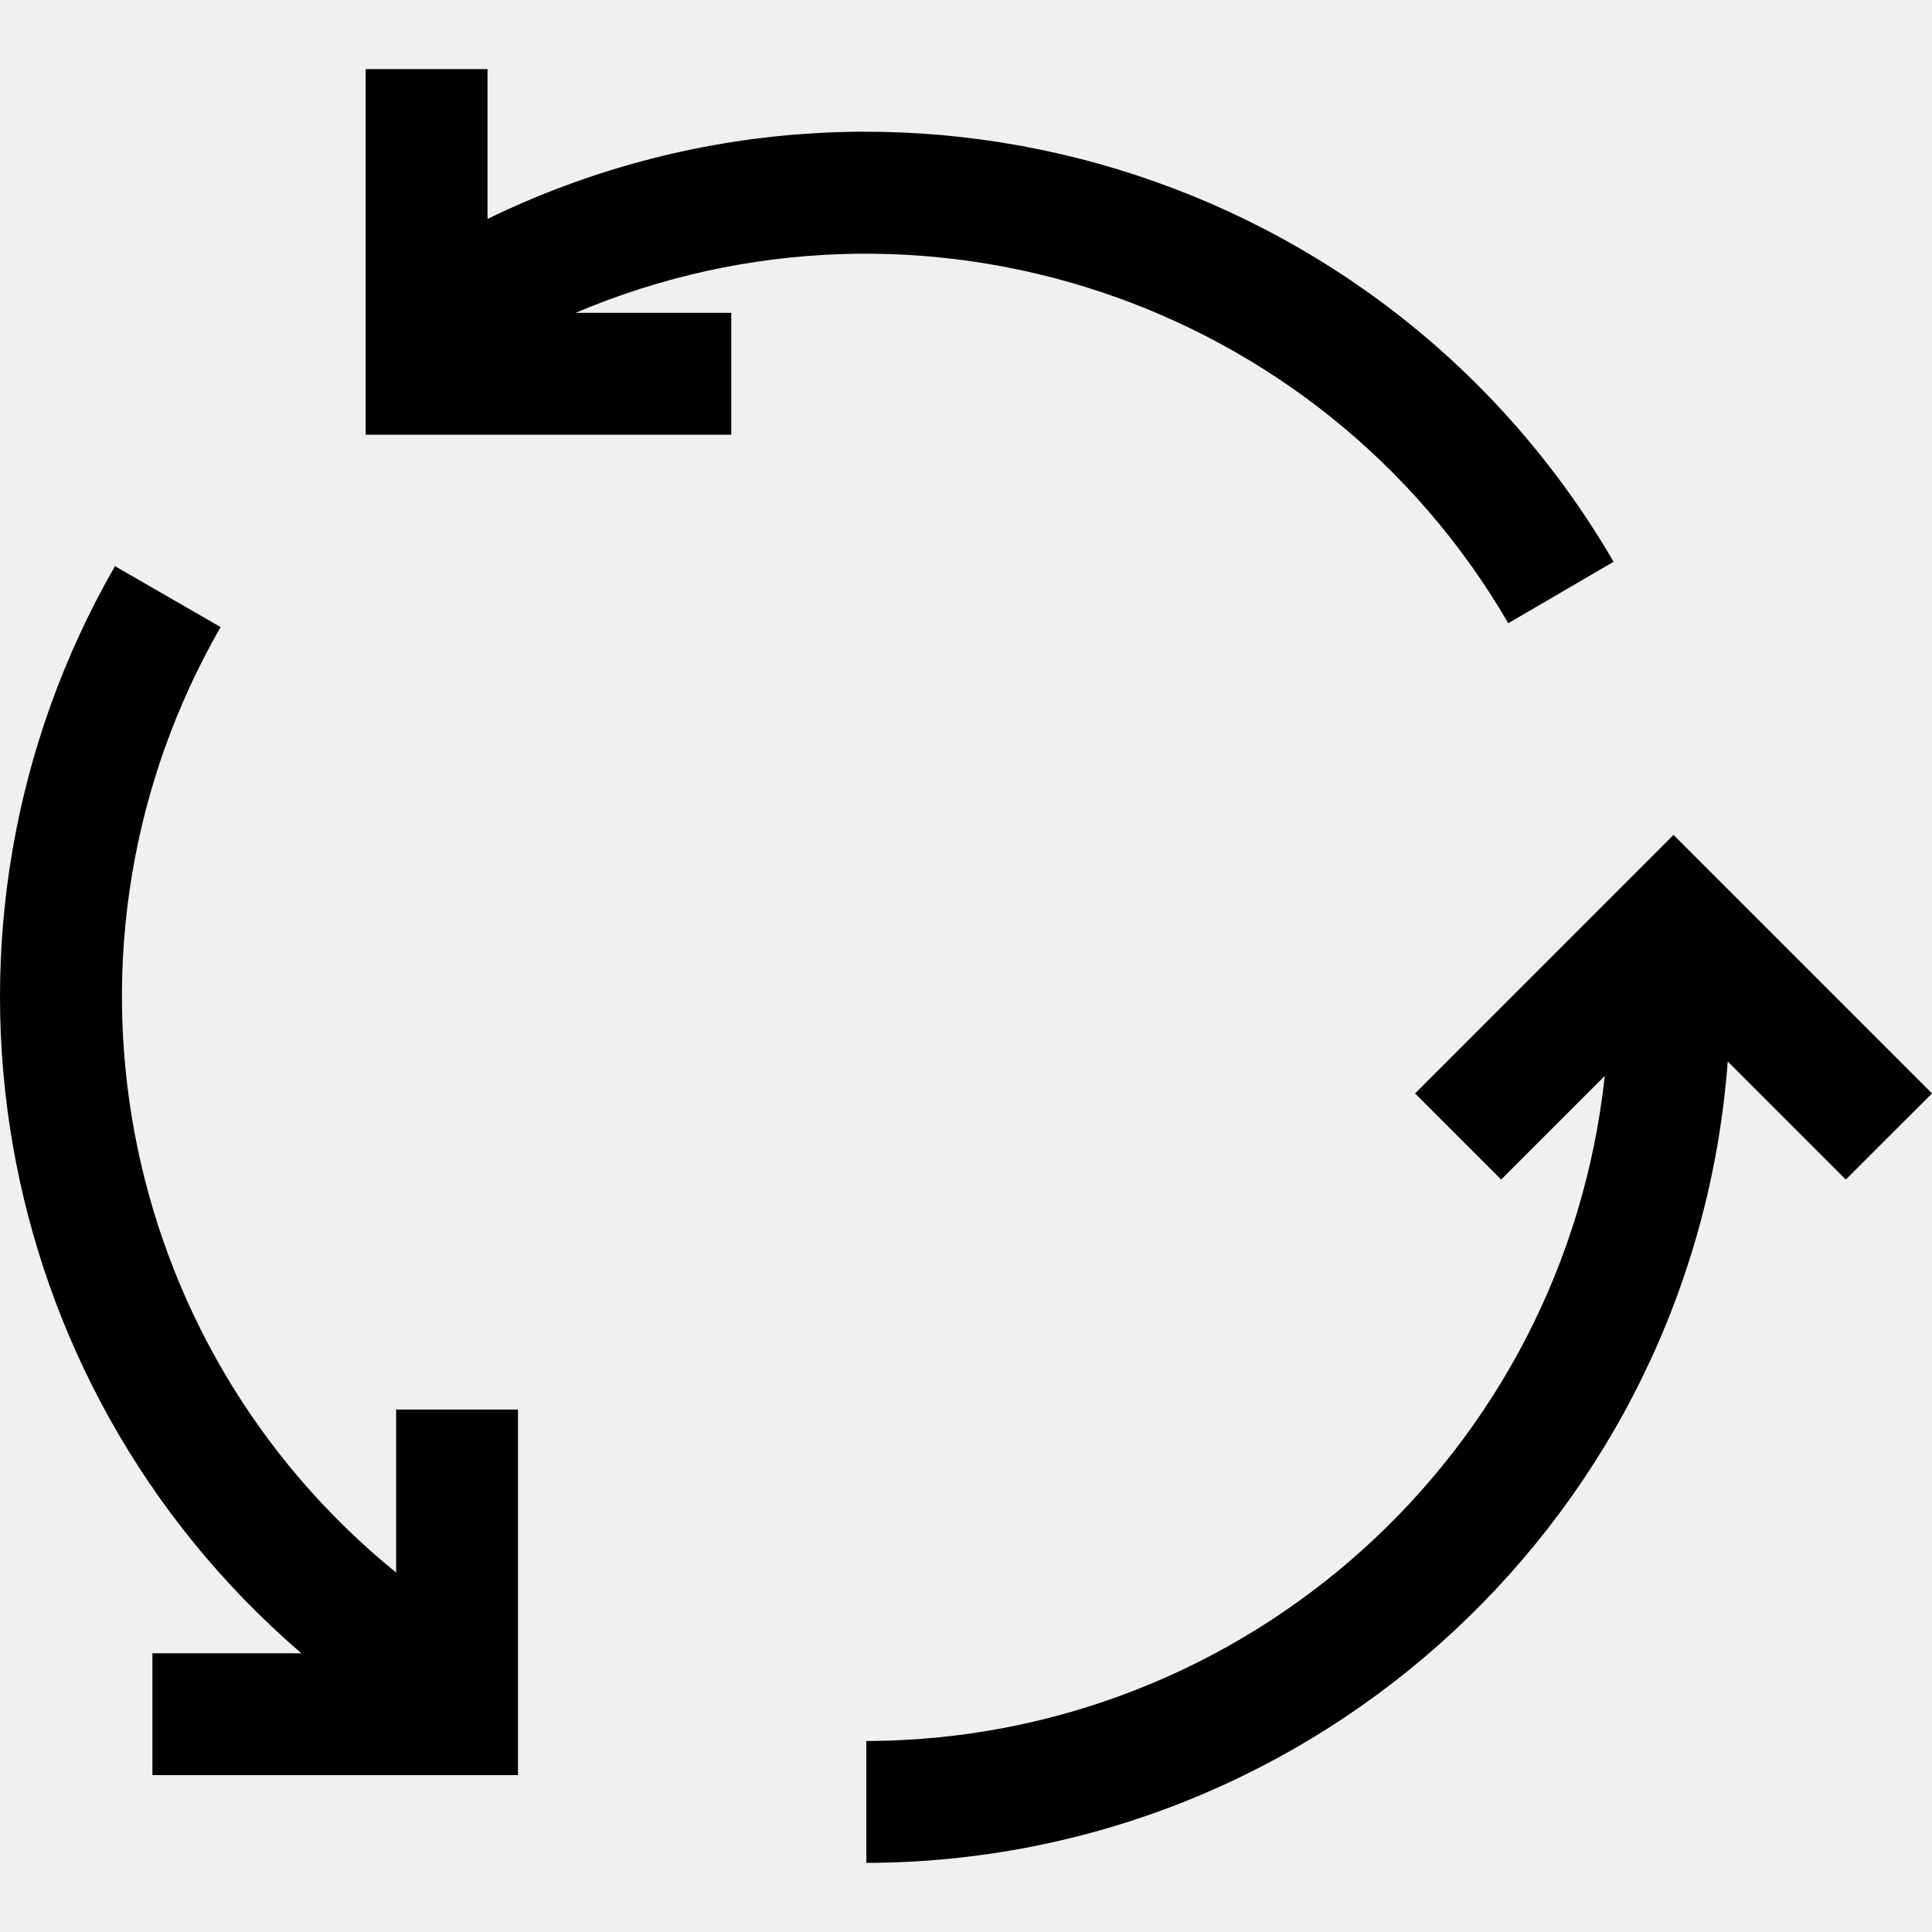
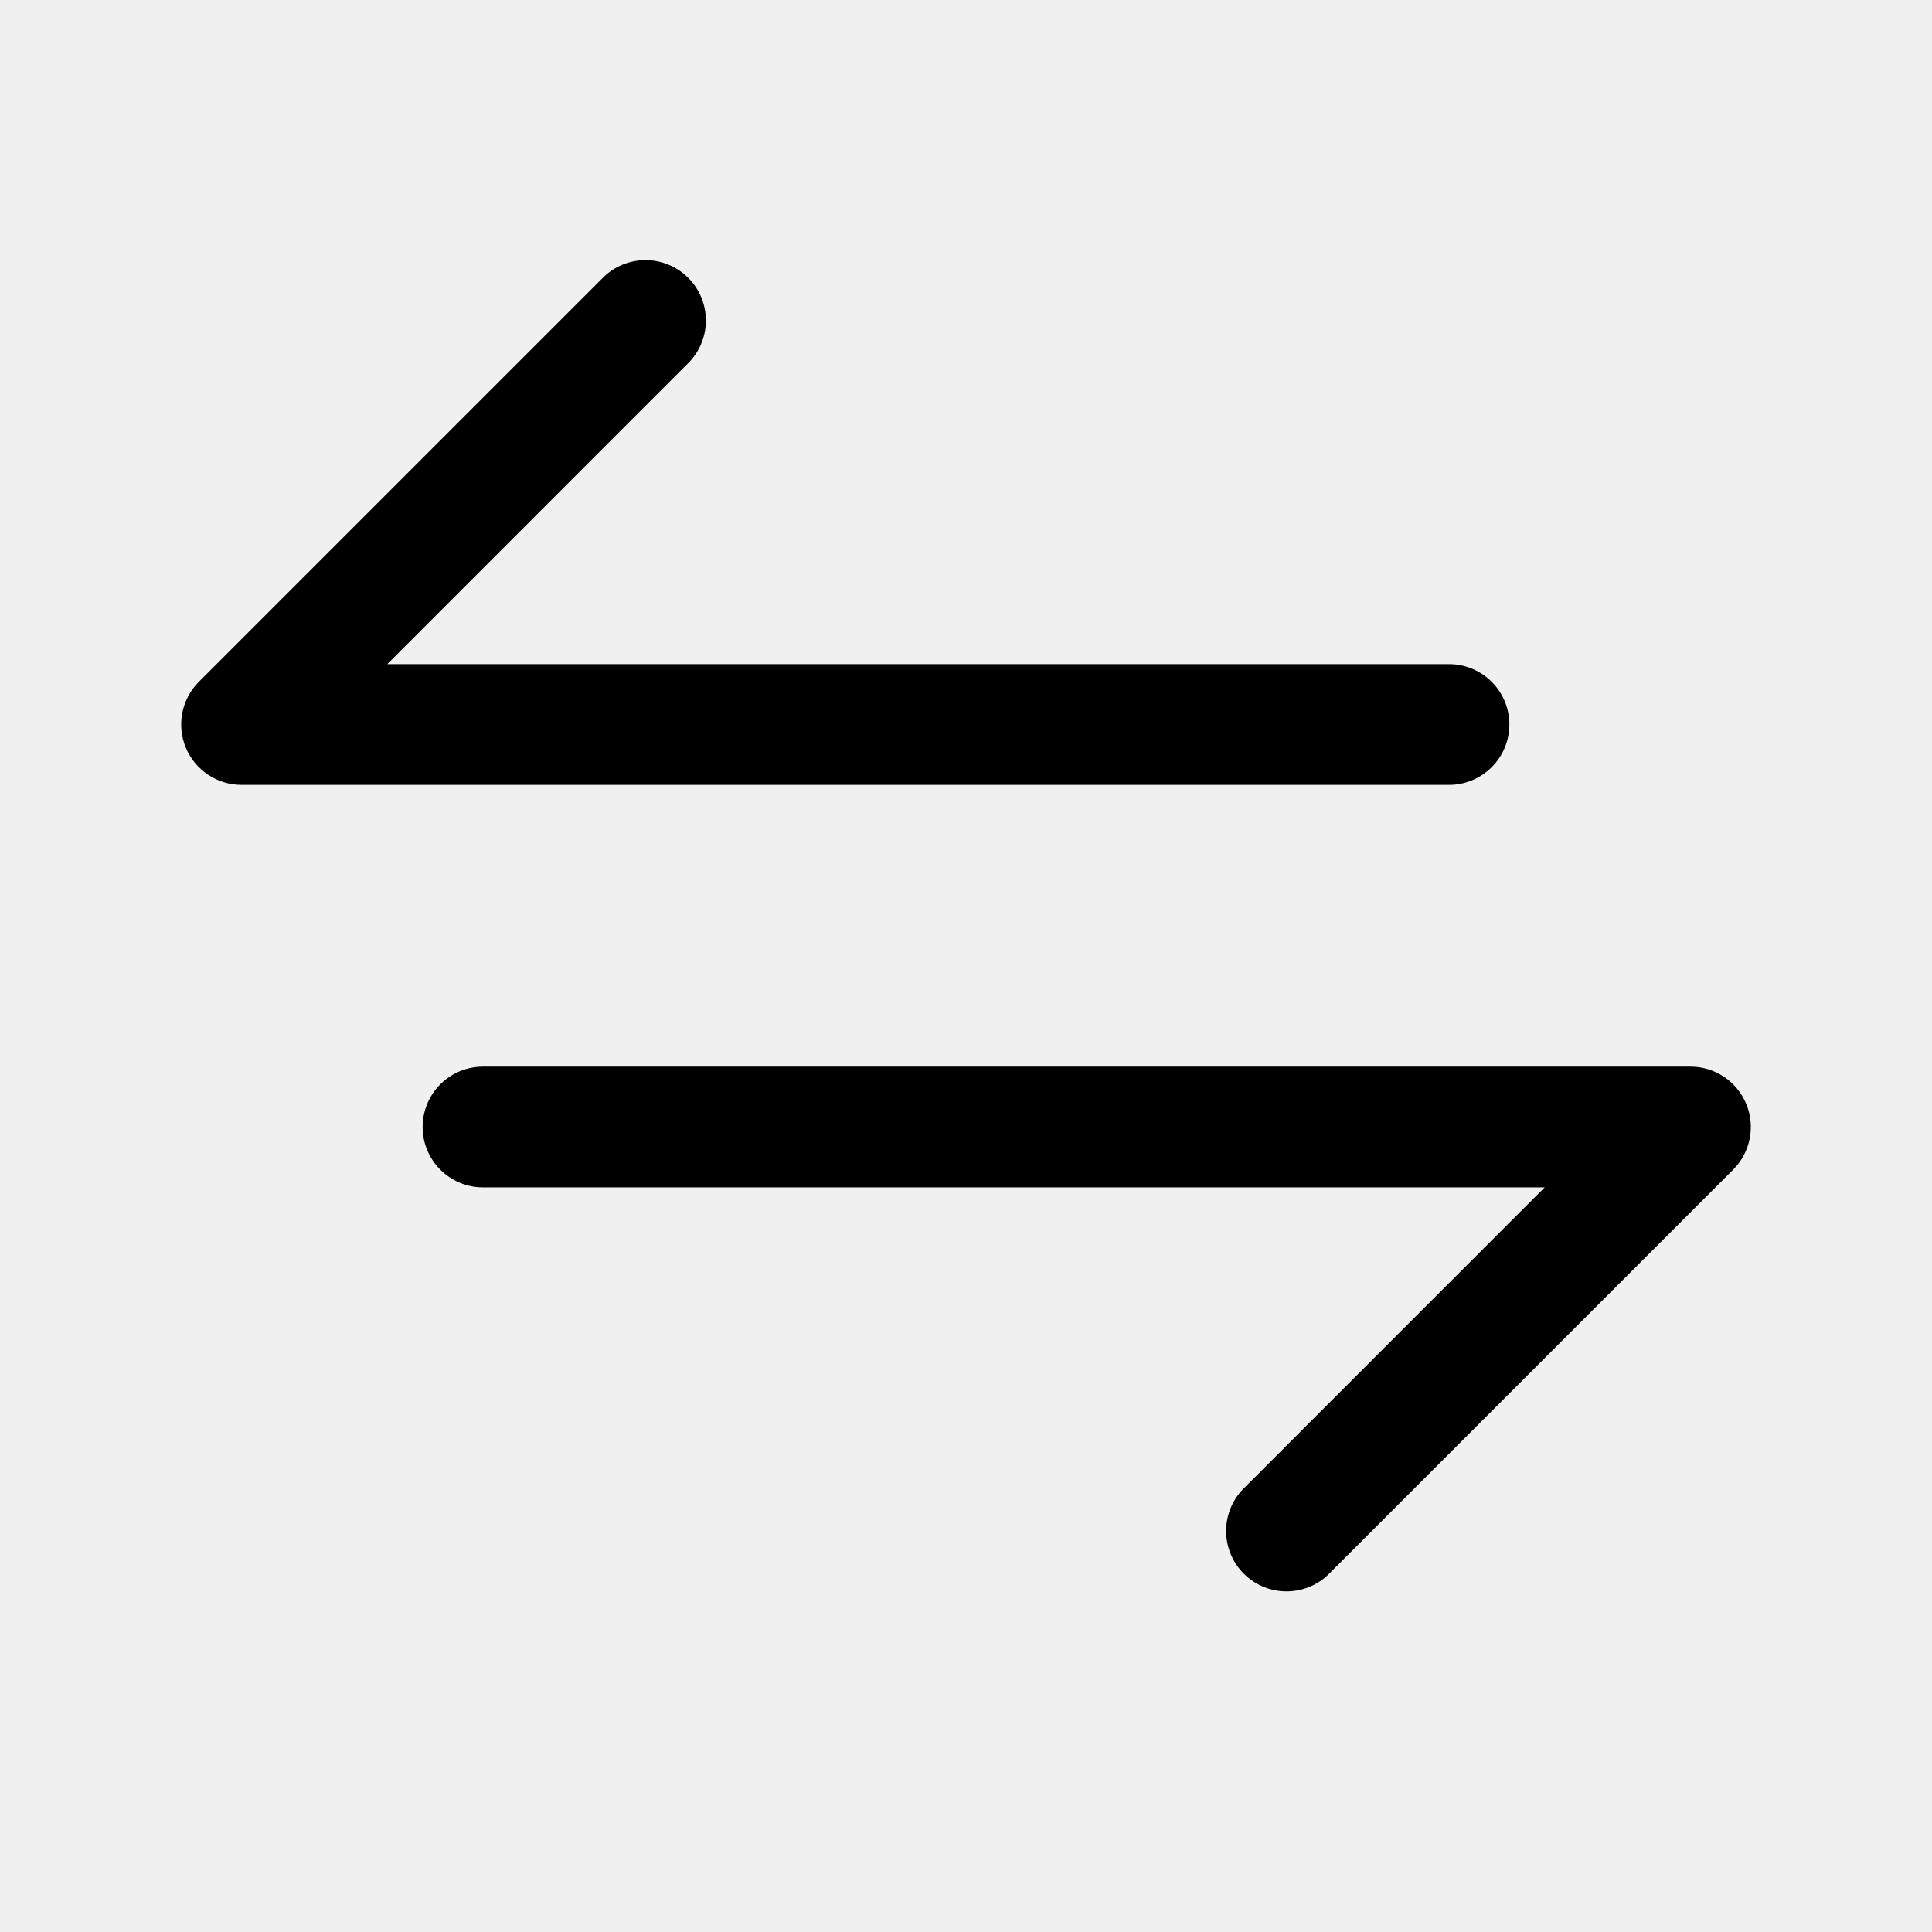
- <svg xmlns="http://www.w3.org/2000/svg" width="26" height="26" viewBox="0 0 26 26" fill="none">
-   <g clip-path="url(#clip0)">
-     <path d="M20.298 8.387L21.715 7.56C18.649 2.294 12.041 0.282 6.561 2.946V0.93H4.921V5.85H9.841V4.21H7.746C12.385 2.242 17.763 4.032 20.298 8.387Z" fill="#000000" />
-     <path d="M5.331 21.163C1.529 18.076 0.529 12.686 2.969 8.439L1.547 7.619C-1.236 12.466 -0.183 18.607 4.056 22.249H2.051V23.889H6.971V18.969H5.331V21.163V21.163Z" fill="#000000" />
-     <path d="M22.521 11.236L19.043 14.715L20.202 15.874L21.596 14.48C21.049 19.56 16.768 23.416 11.659 23.43V25.07C17.747 25.054 22.797 20.356 23.251 14.285L24.84 15.874L26 14.715L22.521 11.236Z" fill="#000000" />
-   </g>
-   <defs>
-     <clipPath id="clip0">
-       <rect width="26" height="26" fill="white" />
-     </clipPath>
-   </defs>
+ <svg xmlns="http://www.w3.org/2000/svg" width="512" height="512" viewBox="0 0 512 512" fill="none">
+   <path d="M459.307 309.973L352.64 416.64C351.175 418.212 349.409 419.473 347.446 420.347C345.484 421.222 343.365 421.692 341.217 421.73C339.068 421.768 336.934 421.373 334.942 420.568C332.95 419.763 331.14 418.565 329.621 417.046C328.101 415.527 326.904 413.717 326.099 411.725C325.294 409.732 324.899 407.599 324.937 405.45C324.975 403.302 325.445 401.183 326.319 399.22C327.194 397.258 328.455 395.491 330.027 394.027L409.365 314.667H128C123.757 314.667 119.687 312.981 116.686 309.98C113.686 306.98 112 302.91 112 298.667C112 294.423 113.686 290.354 116.686 287.353C119.687 284.352 123.757 282.667 128 282.667H448C451.163 282.669 454.253 283.609 456.882 285.368C459.51 287.126 461.559 289.624 462.769 292.546C463.979 295.467 464.296 298.682 463.679 301.784C463.063 304.886 461.542 307.736 459.307 309.973ZM400 192C400 187.757 398.314 183.687 395.314 180.686C392.313 177.686 388.244 176 384 176H102.635L181.973 96.64C183.545 95.175 184.806 93.409 185.681 91.446C186.555 89.484 187.025 87.365 187.063 85.216C187.101 83.068 186.706 80.934 185.901 78.942C185.097 76.95 183.899 75.14 182.38 73.621C180.86 72.101 179.05 70.903 177.058 70.099C175.066 69.294 172.932 68.899 170.784 68.937C168.635 68.975 166.517 69.445 164.554 70.319C162.591 71.194 160.825 72.455 159.36 74.027L52.693 180.693C50.459 182.931 48.937 185.781 48.321 188.882C47.705 191.984 48.022 195.199 49.231 198.121C50.441 201.043 52.49 203.541 55.118 205.299C57.747 207.057 60.838 207.997 64 208H384C388.244 208 392.313 206.314 395.314 203.314C398.314 200.313 400 196.243 400 192Z" fill="black" />
</svg>
